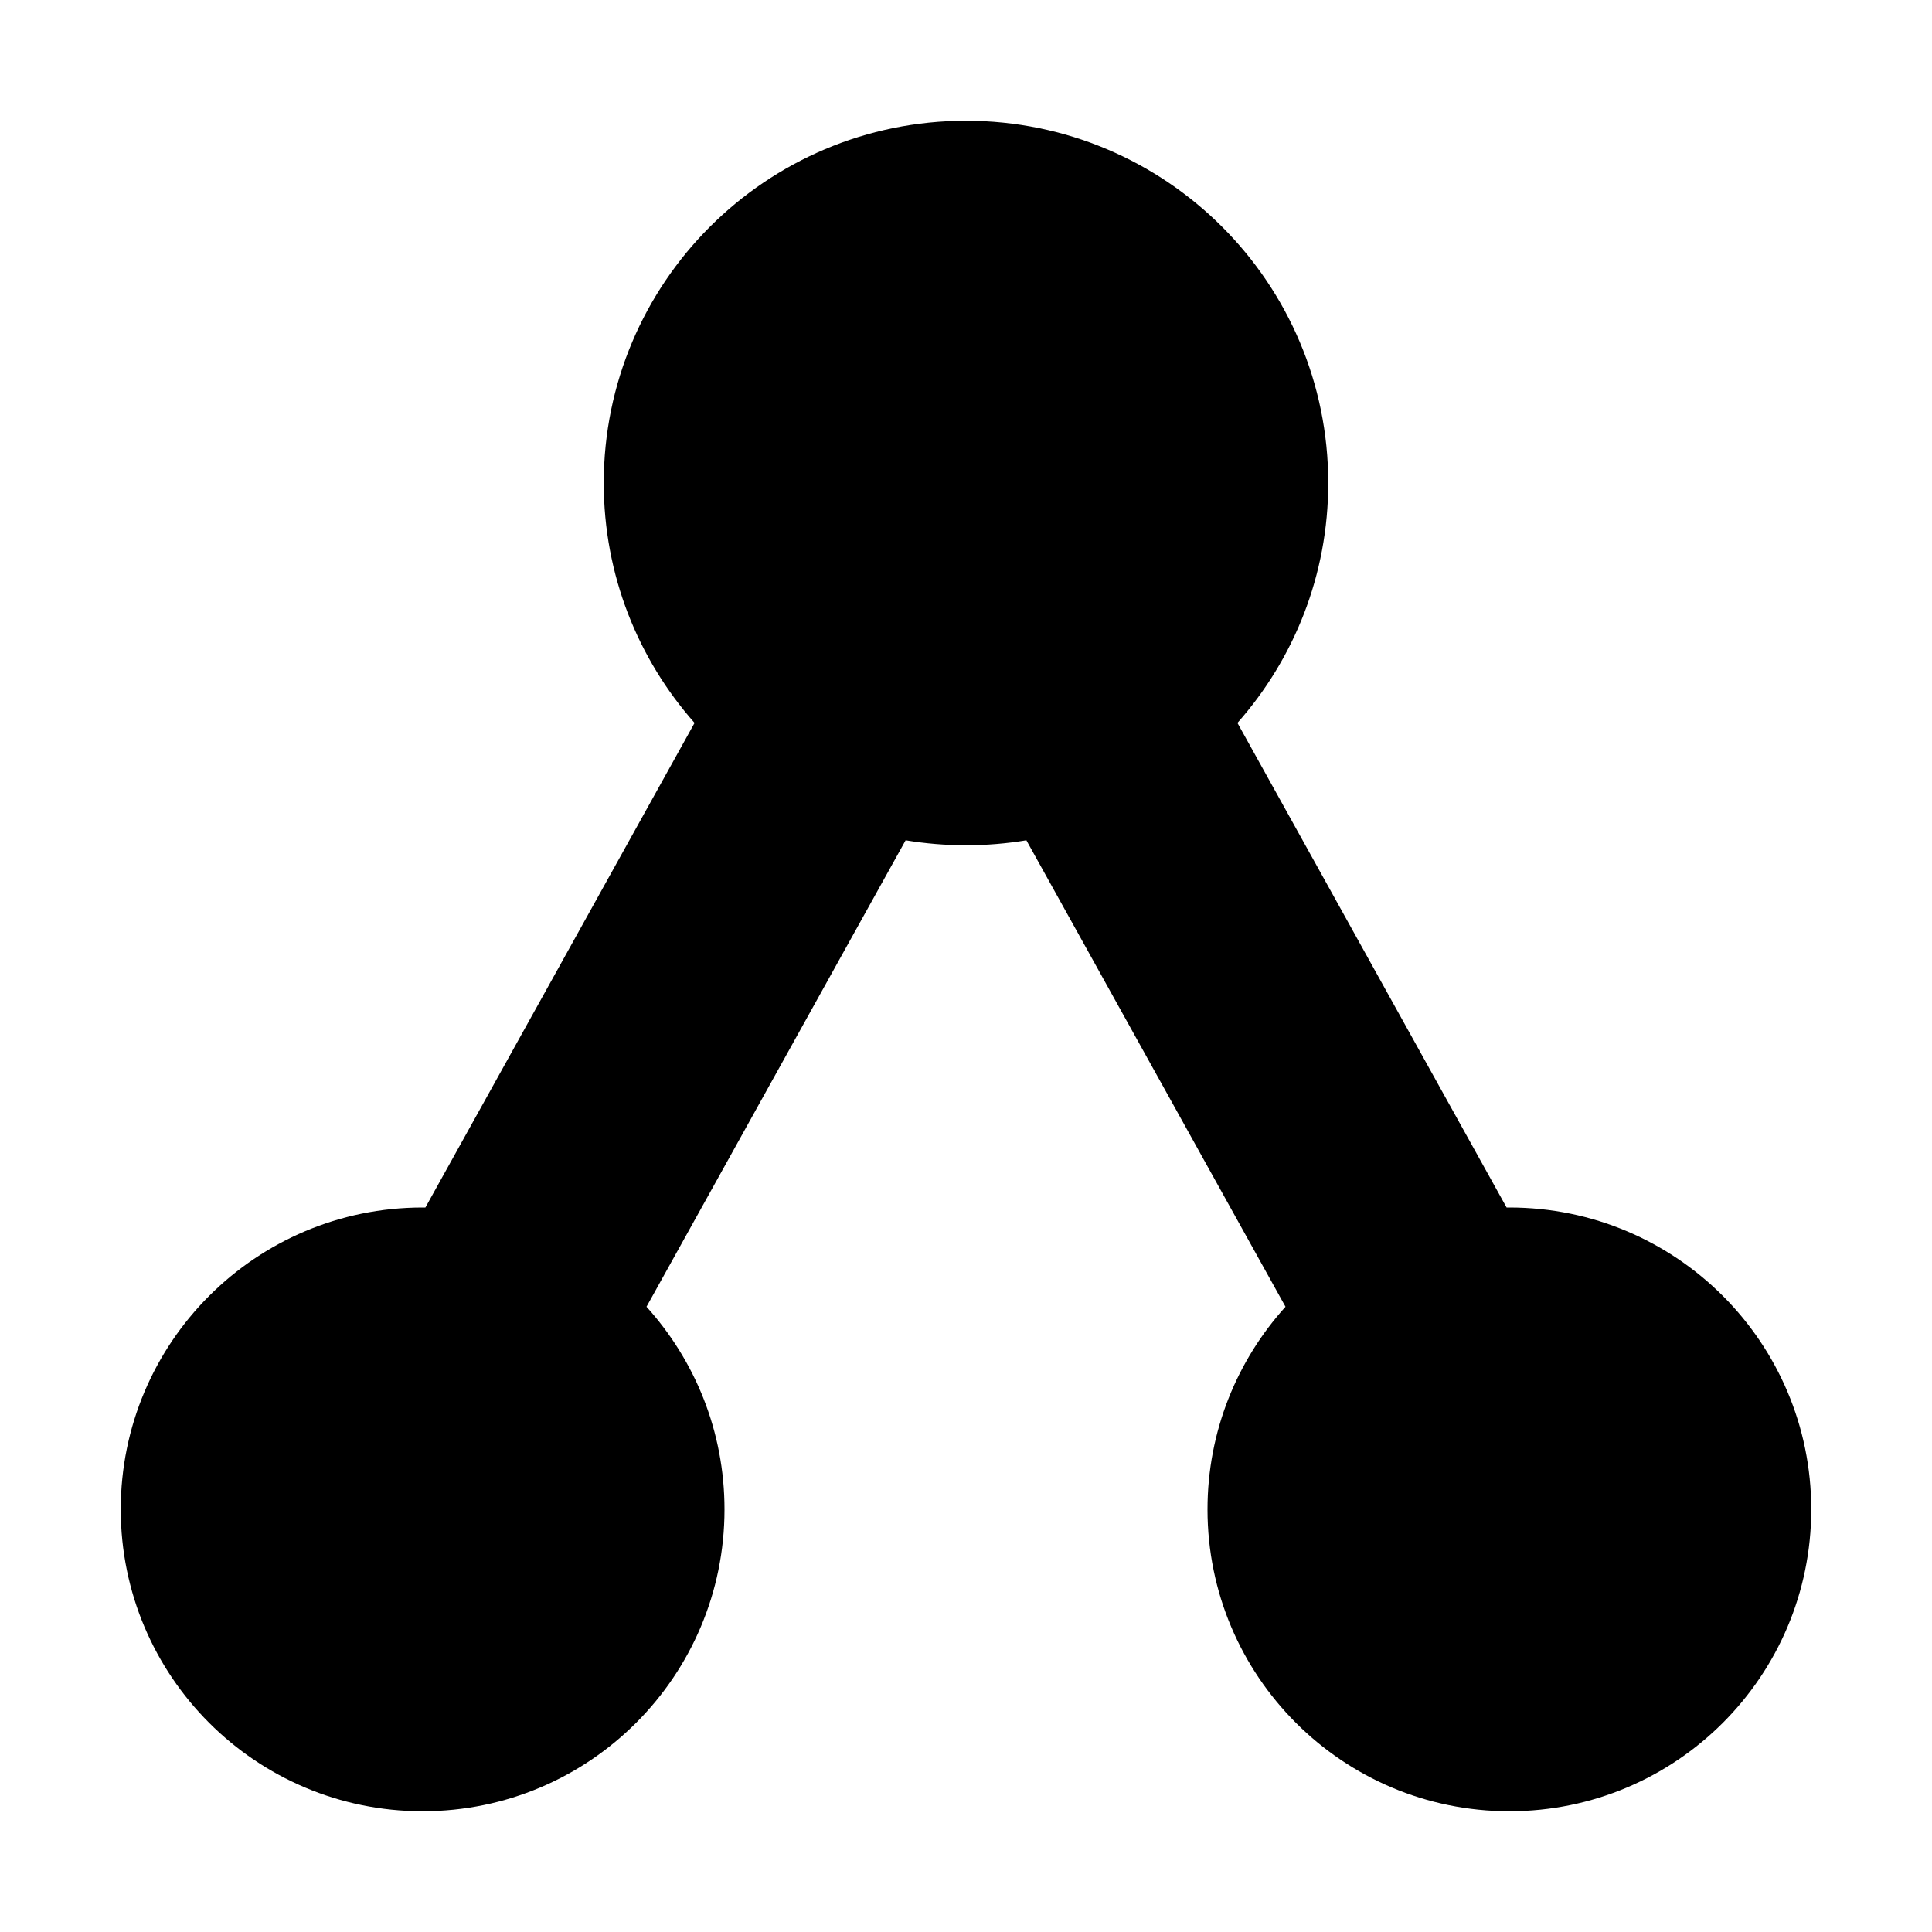
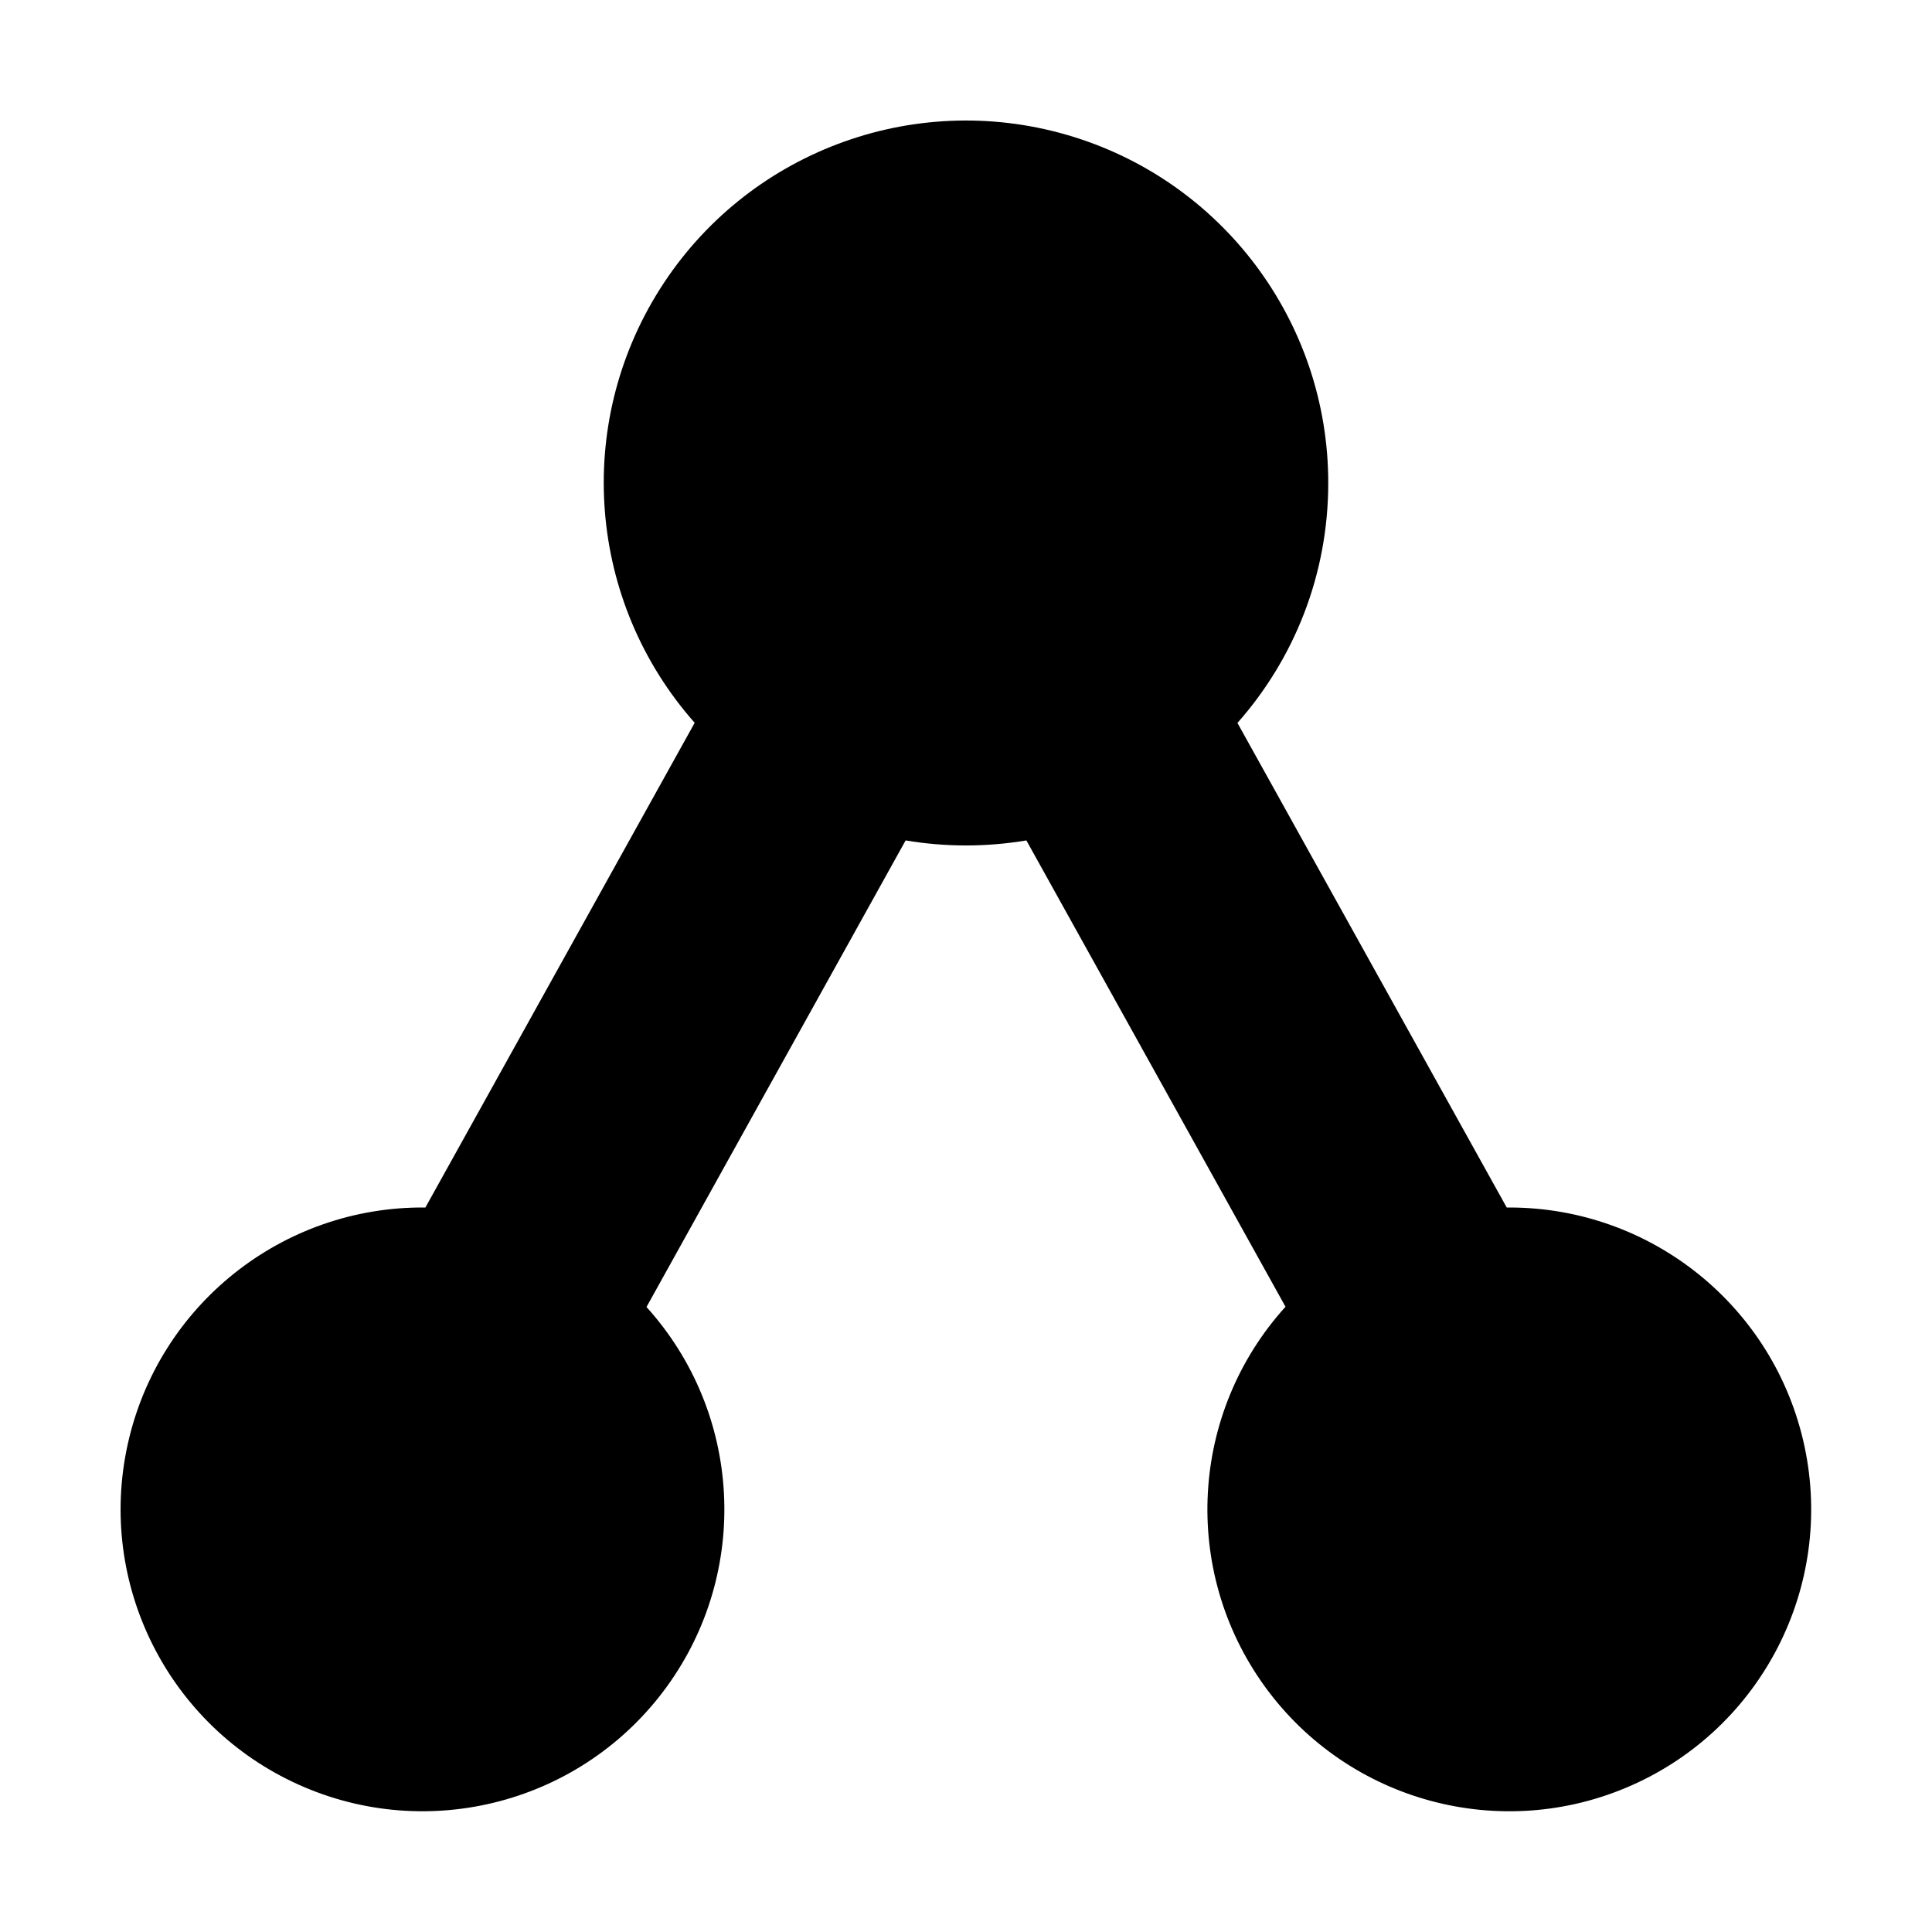
- <svg xmlns="http://www.w3.org/2000/svg" width="16" height="16" viewBox="0 0 16 16" fill="none">
-   <path d="M11 4C11 4.762 10.716 5.458 10.248 5.987L12.477 10L12.5 10C13.881 10 15 11.119 15 12.5C15 13.881 13.881 15 12.5 15C11.119 15 10 13.881 10 12.5C10 11.854 10.245 11.266 10.646 10.822L8.5 6.959C8.337 6.986 8.17 7 8 7C7.83 7 7.663 6.986 7.5 6.959L5.354 10.822C5.755 11.266 6 11.854 6 12.5C6 13.881 4.881 15 3.5 15C2.119 15 1 13.881 1 12.5C1 11.119 2.119 10 3.5 10C3.508 10 3.515 10 3.523 10L5.752 5.987C5.284 5.458 5 4.762 5 4C5 2.343 6.343 1 8 1C9.657 1 11 2.343 11 4Z" fill="black" />
+ <svg xmlns="http://www.w3.org/2000/svg" viewBox="0 0 16 16">
+   <path d="M11 4c0 .762-.284 1.458-.752 1.987L12.478 10h.022a2.5 2.5 0 11-1.854.822L8.5 6.96a3.02 3.02 0 01-1 0l-2.146 3.864A2.5 2.5 0 113.523 10l2.23-4.014A3 3 0 1111 4z" />
</svg>
